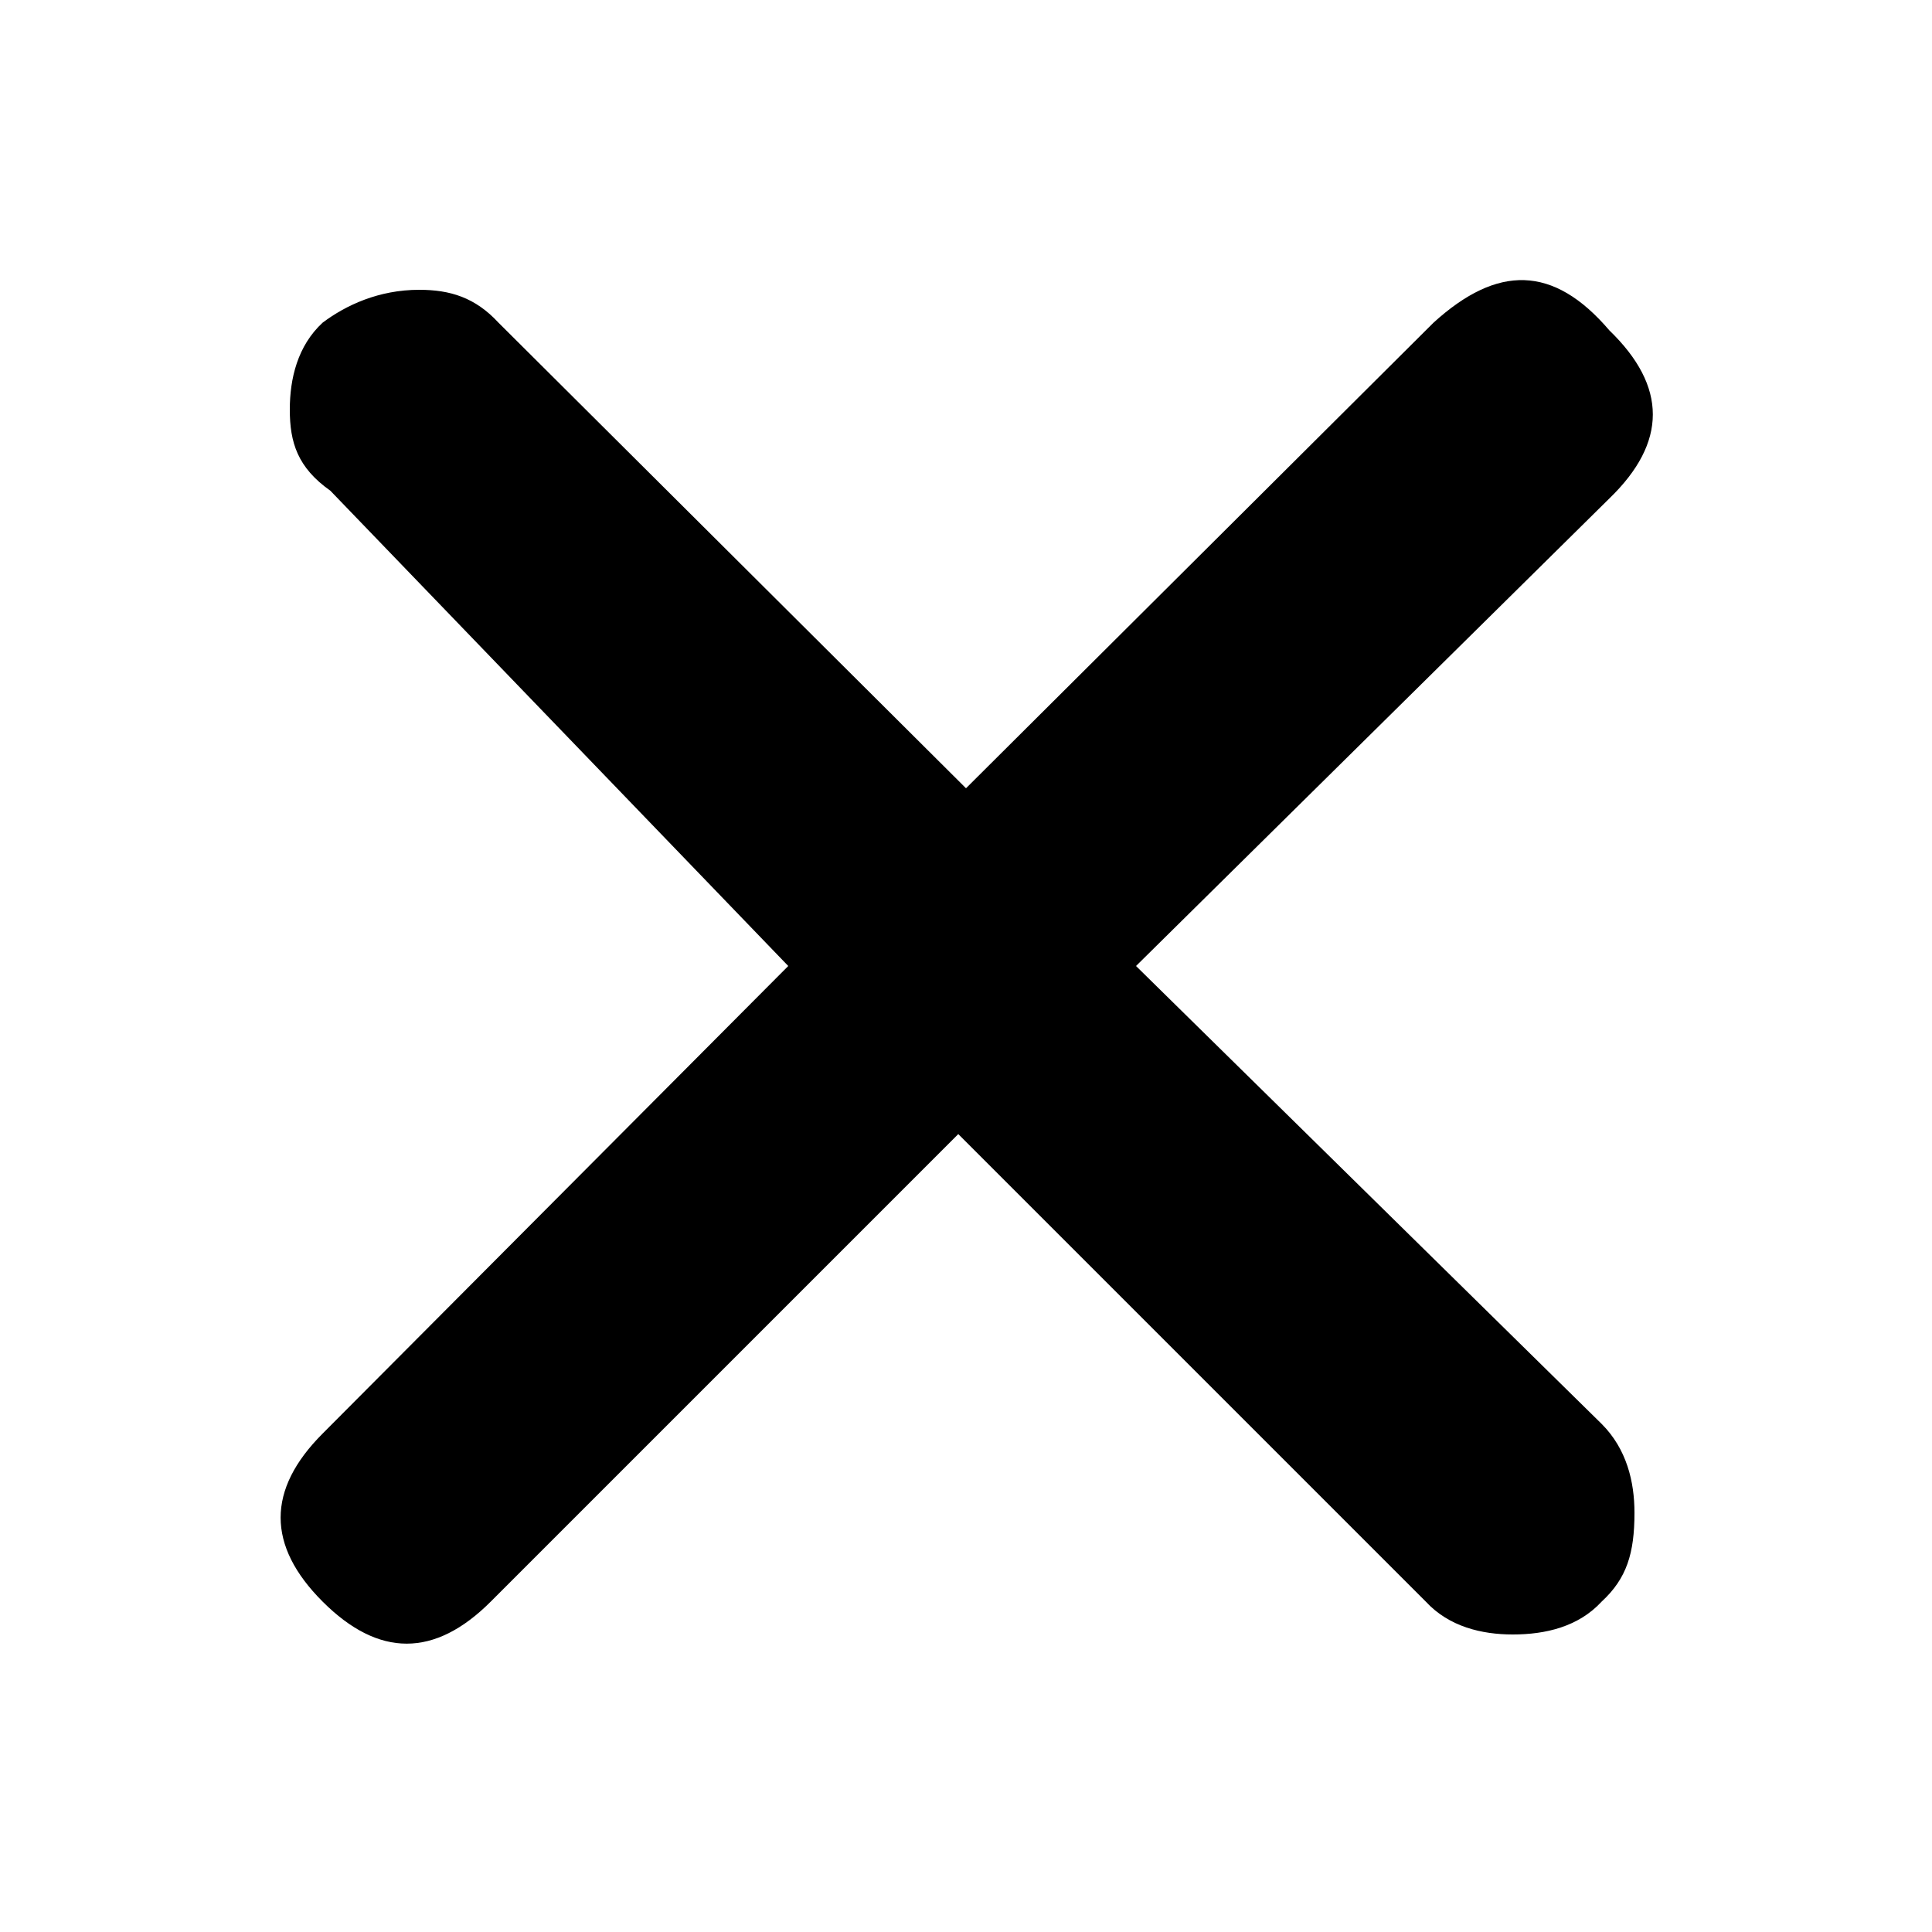
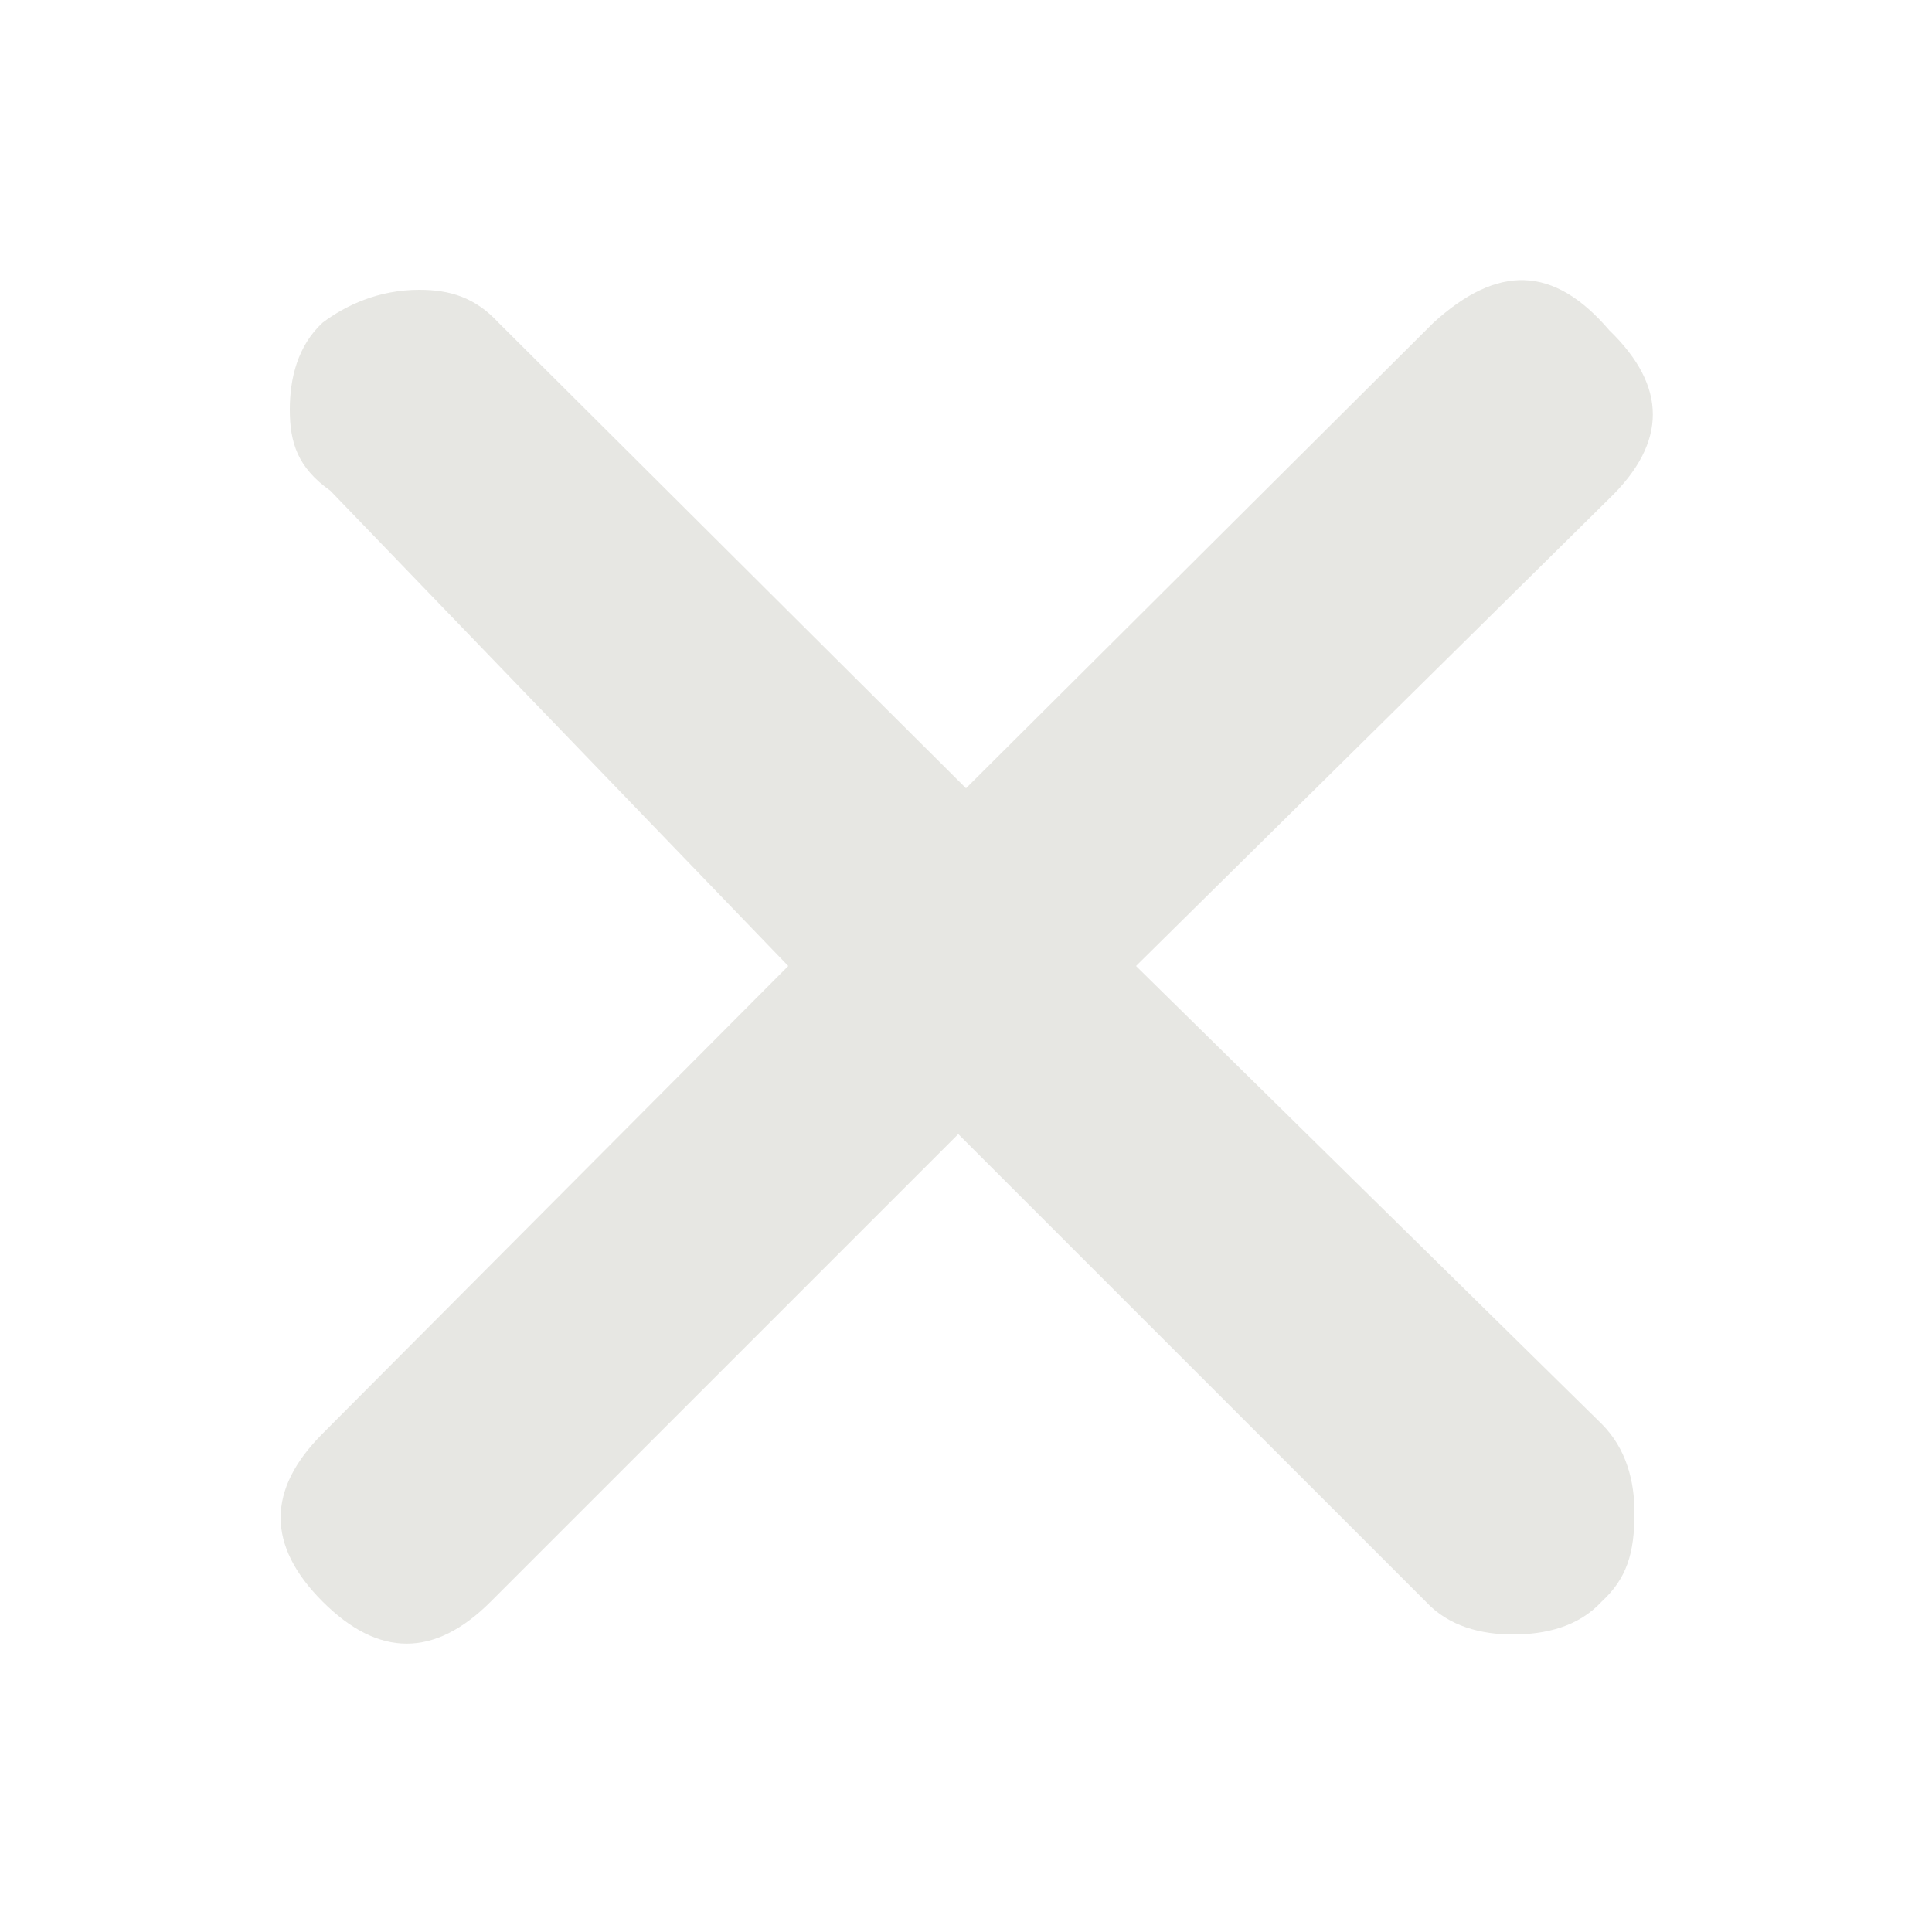
<svg xmlns="http://www.w3.org/2000/svg" aria-hidden="true" role="presentation" class="elementor-menu-toggle__icon--close e-font-icon-svg e-eicon-close" viewBox="0 0 1000 1000">
-   <path d="M742 167L500 408 258 167C246 154 233 150 217 150 196 150 179 158 167 167 154 179 150 196 150 212 150 229 154 242 171 254L408 500 167 742C138 771 138 800 167 829 196 858 225 858 254 829L496 587 738 829C750 842 767 846 783 846 800 846 817 842 829 829 842 817 846 804 846 783 846 767 842 750 829 737L588 500 833 258C863 229 863 200 833 171 804 137 775 137 742 167Z" />
+   <path fill="#e7e7e3" d="M742 167L500 408 258 167C246 154 233 150 217 150 196 150 179 158 167 167 154 179 150 196 150 212 150 229 154 242 171 254L408 500 167 742C138 771 138 800 167 829 196 858 225 858 254 829L496 587 738 829C750 842 767 846 783 846 800 846 817 842 829 829 842 817 846 804 846 783 846 767 842 750 829 737L588 500 833 258C863 229 863 200 833 171 804 137 775 137 742 167Z" />
</svg>
